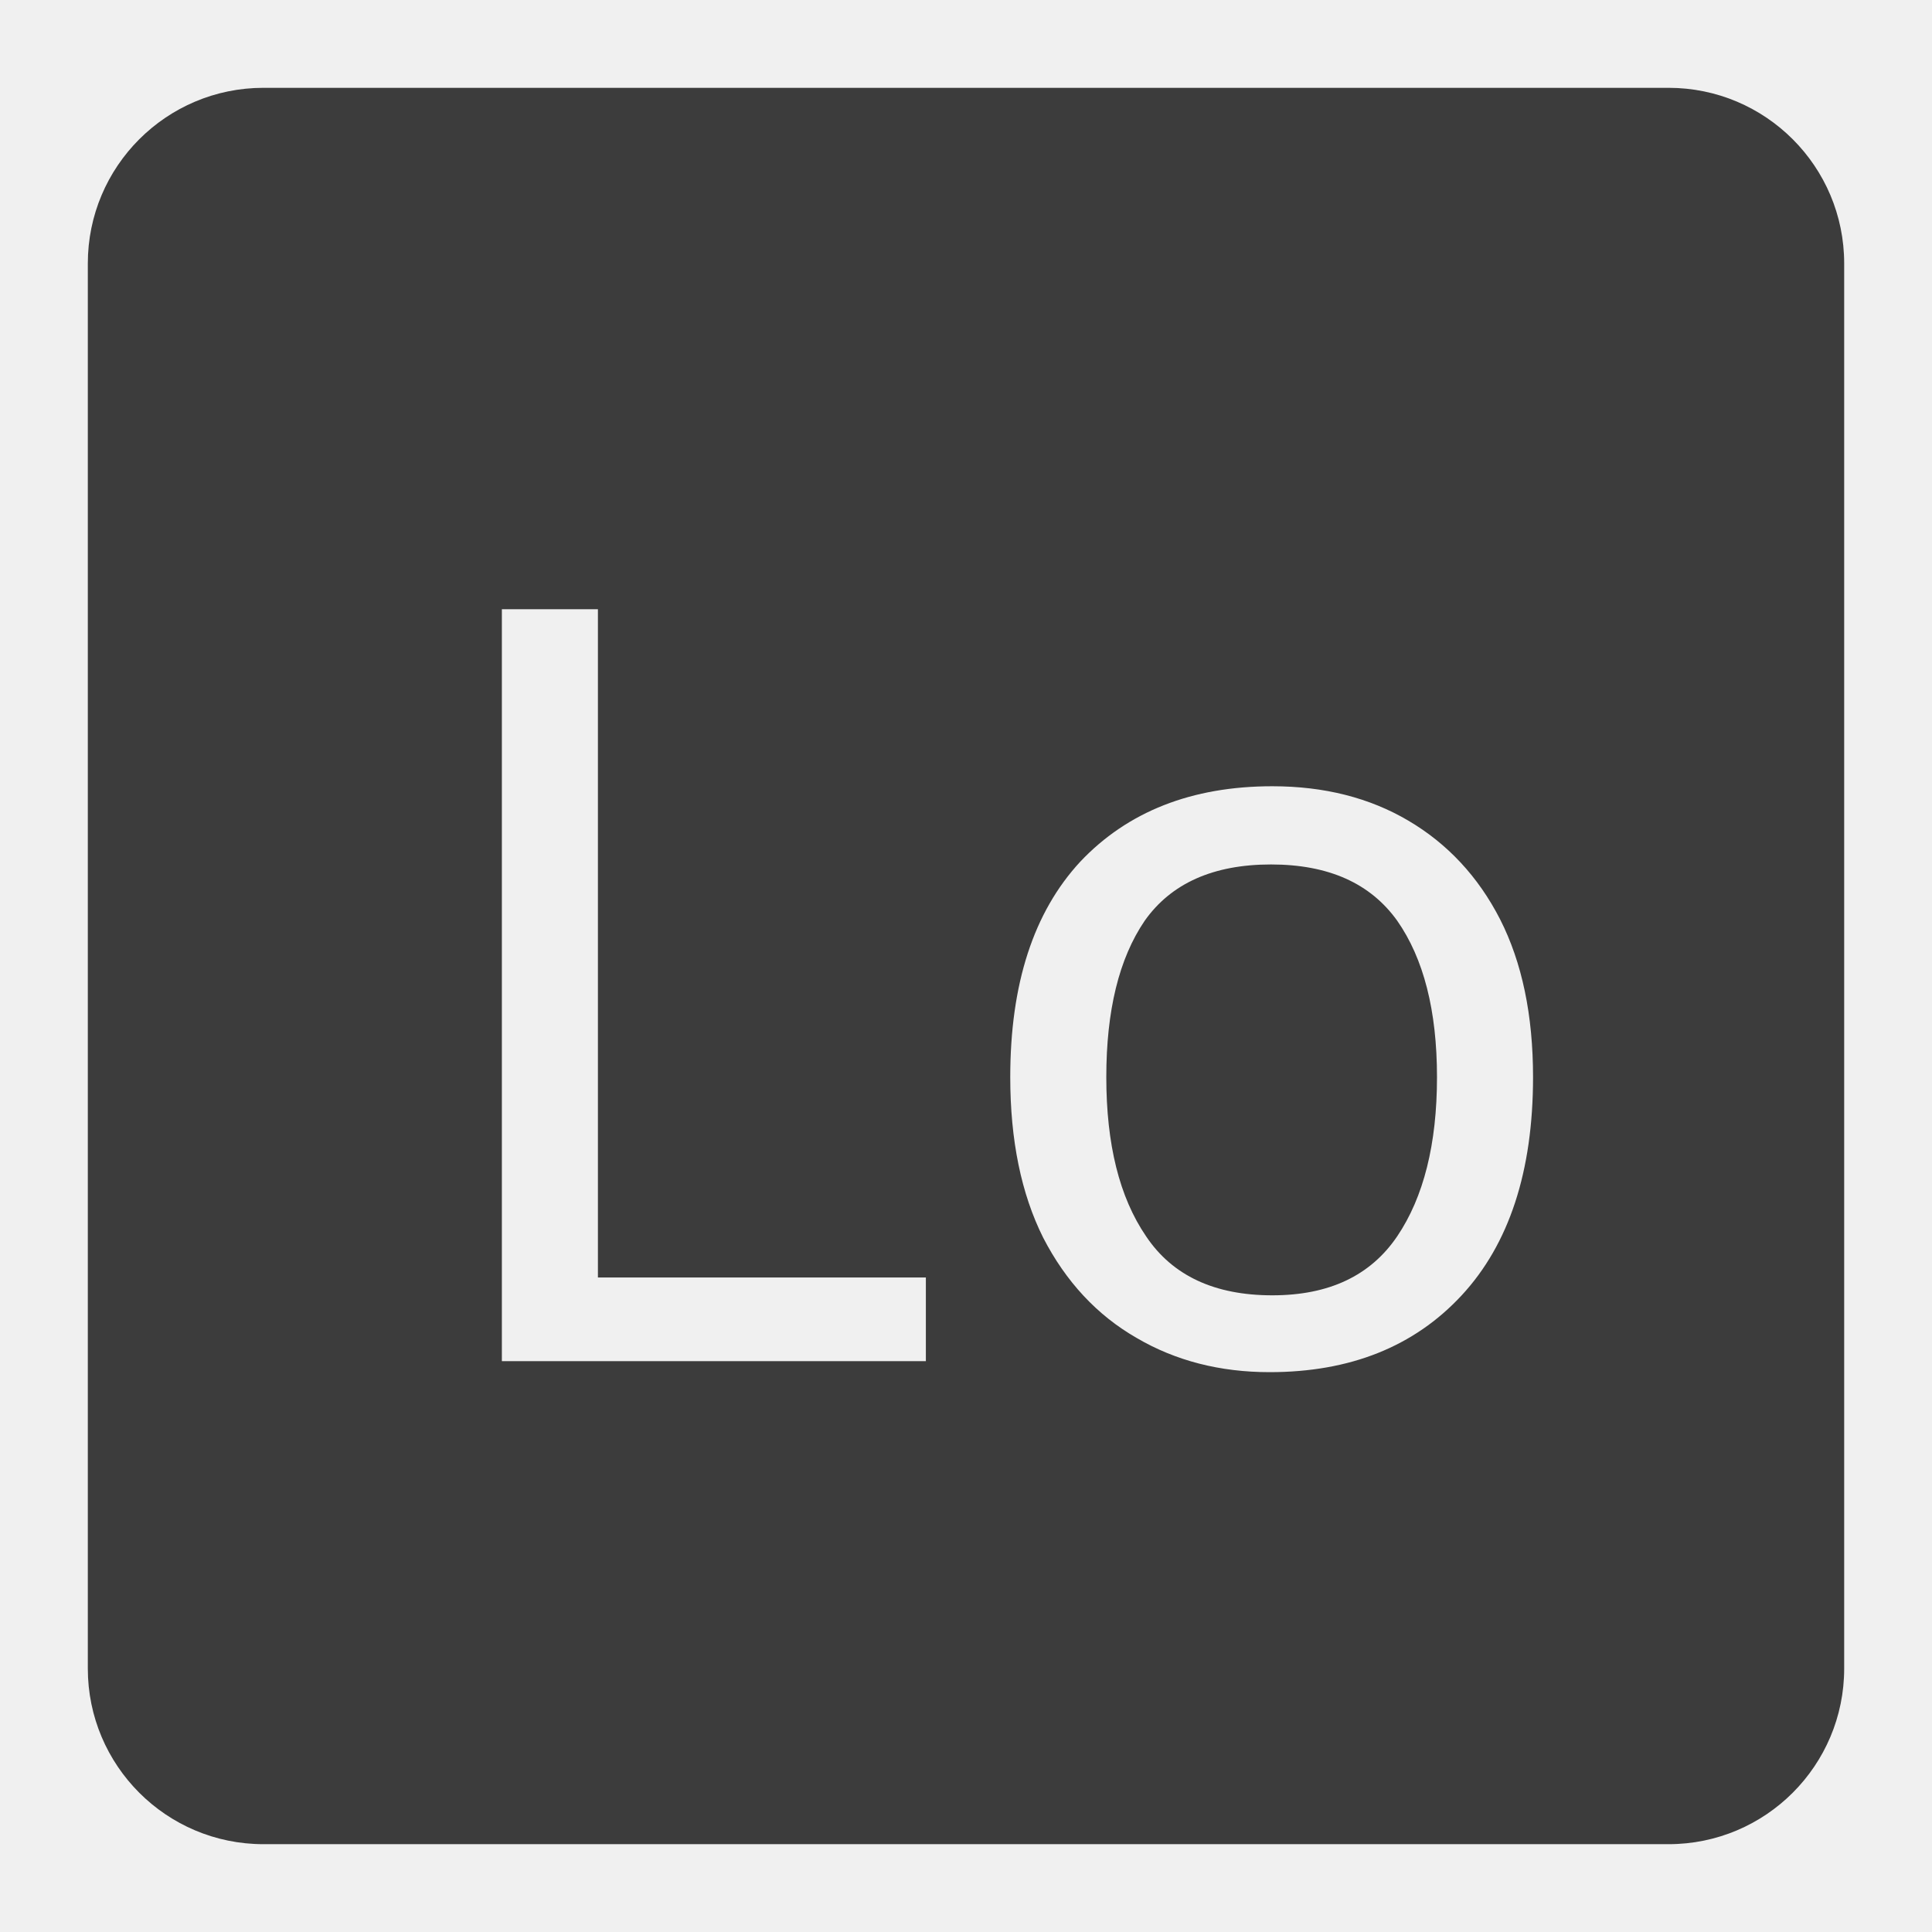
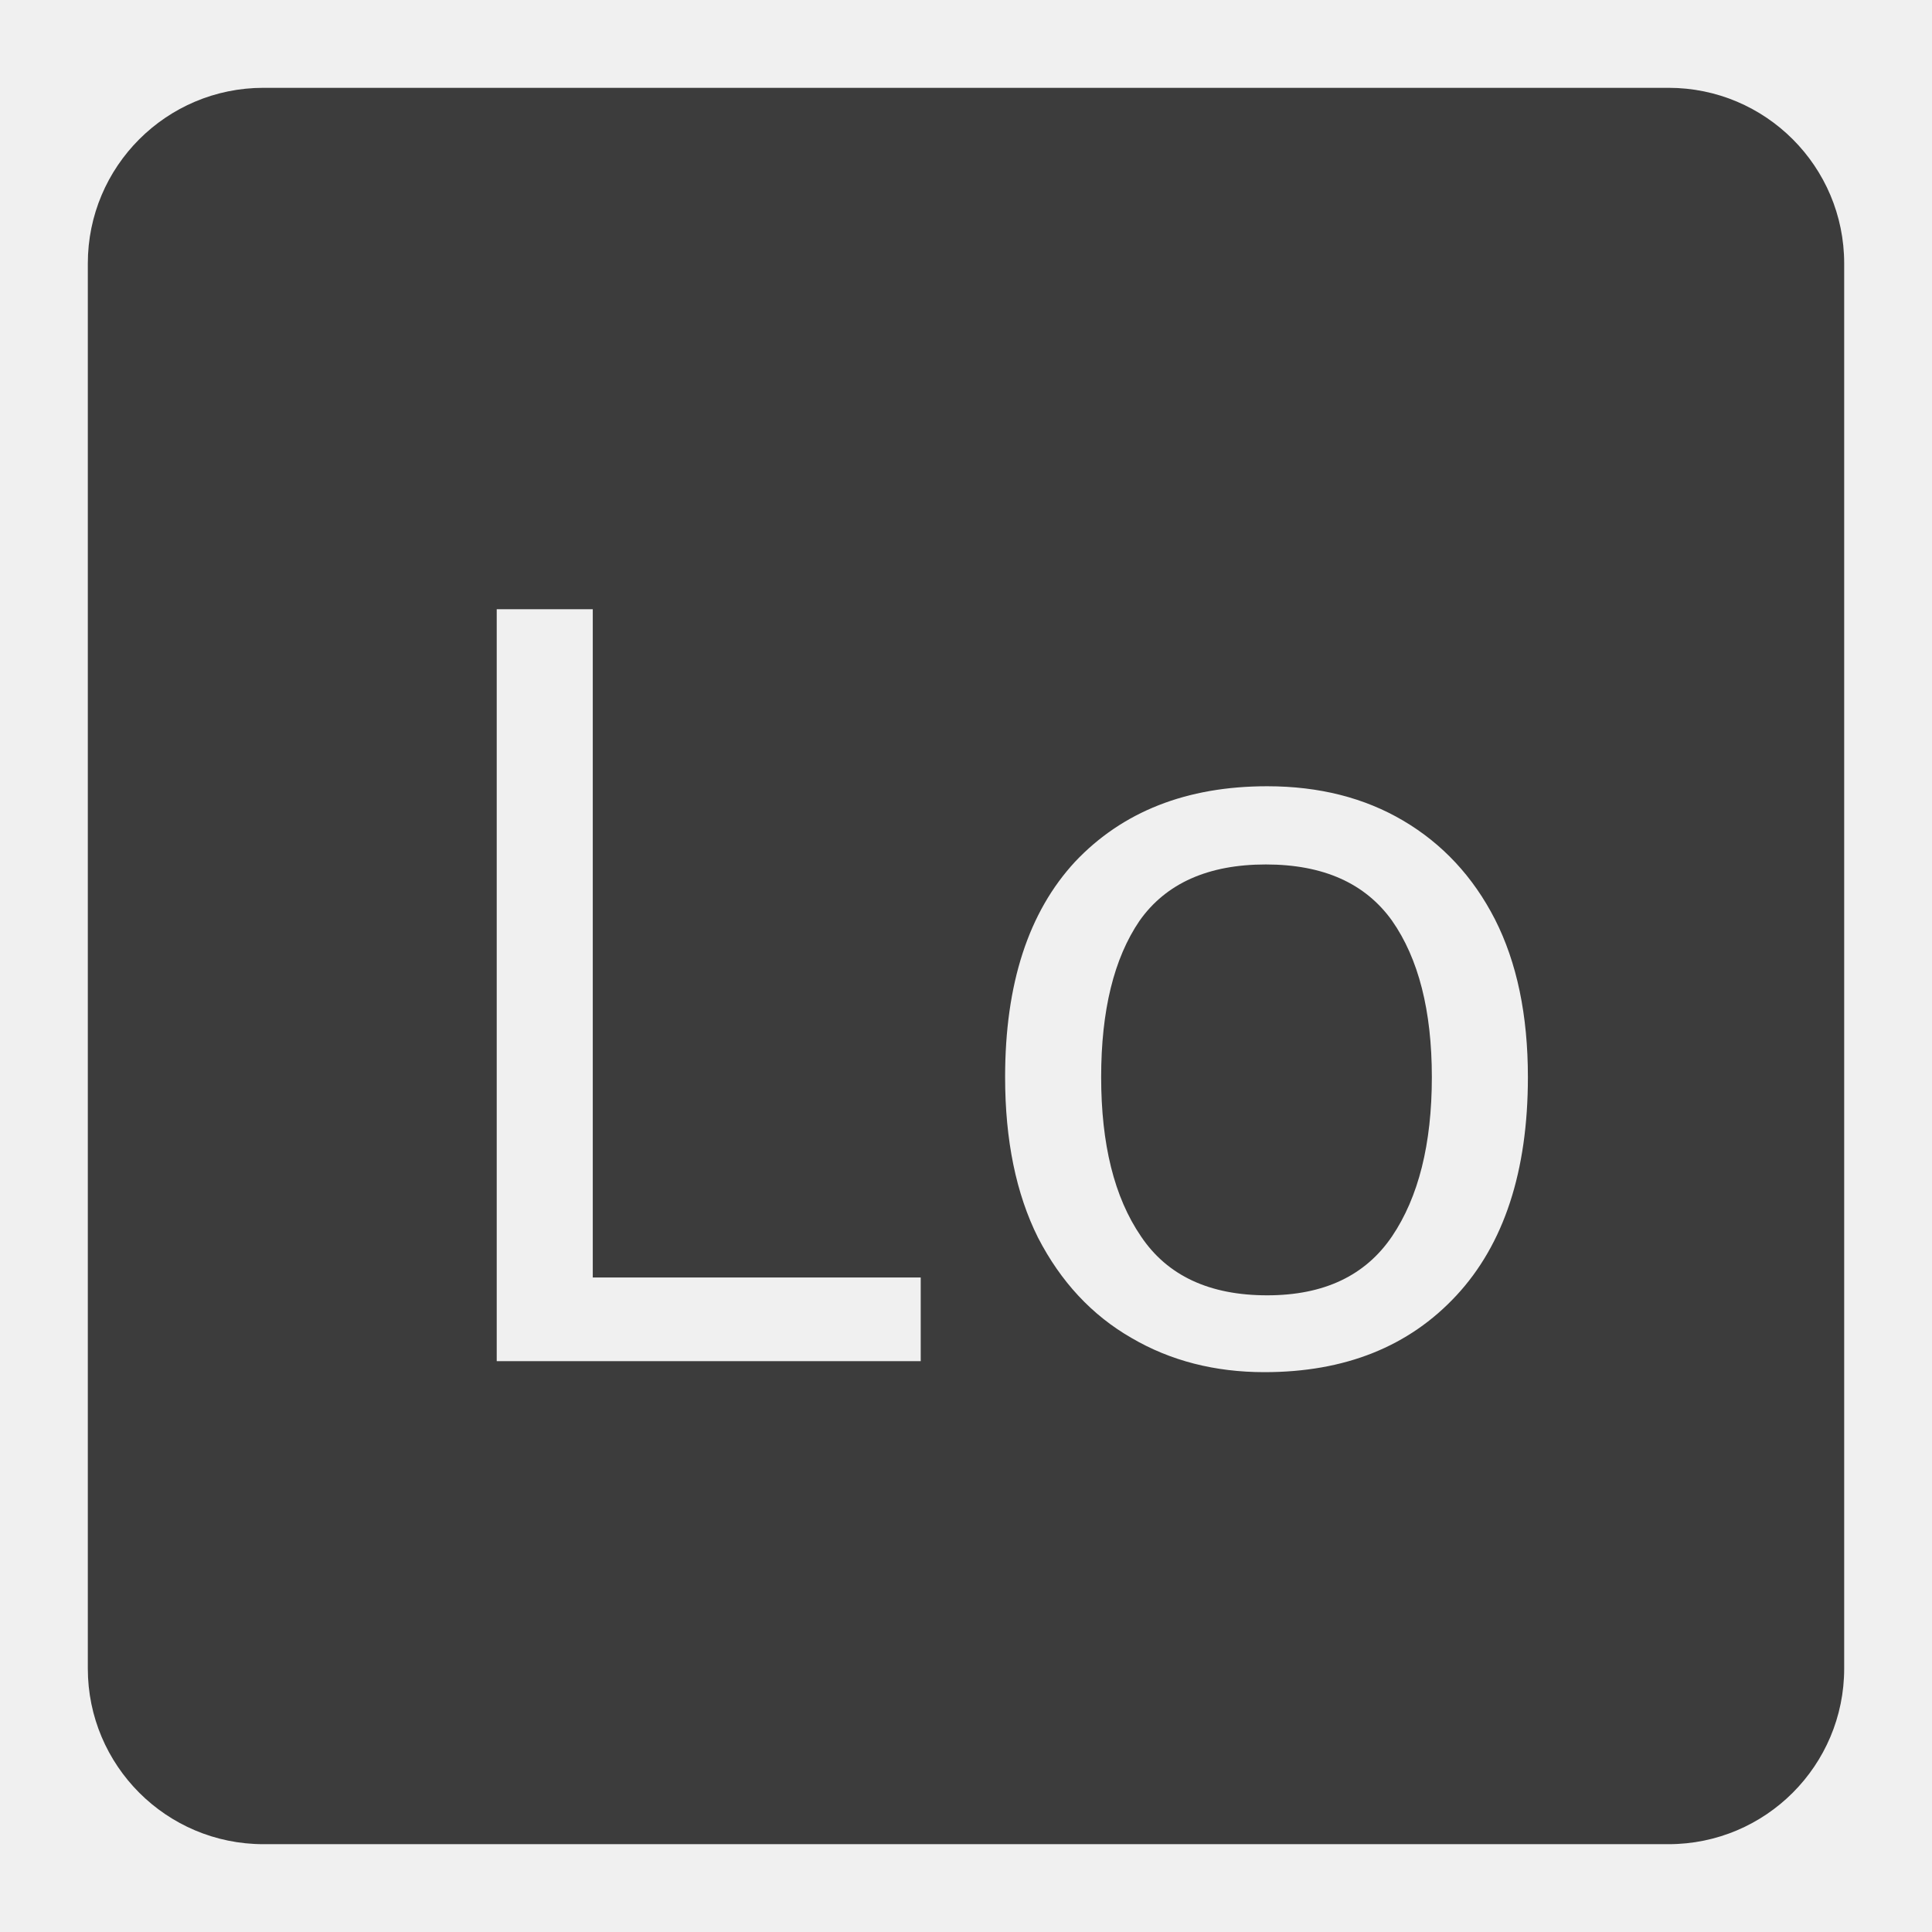
<svg version="1.1" width="22" height="22">
  <defs>
    <mask id="m">
      <rect x="0" y="0" width="22" height="22" style="fill:white" />
-       <text x="4.56" y="15.5" style="font-family:Ubuntu;font-weight:500;font-size:12;fill:black">Lo</text>
+       <text x="4.5" y="15.5" style="font-family:Ubuntu;font-weight:500;font-size:12;fill:black">Lo</text>
    </mask>
  </defs>
  <rect x="1" y="1" width="20" height="20" rx="2" mask="url(#m)" style="fill:#3c3c3c" />
</svg>
